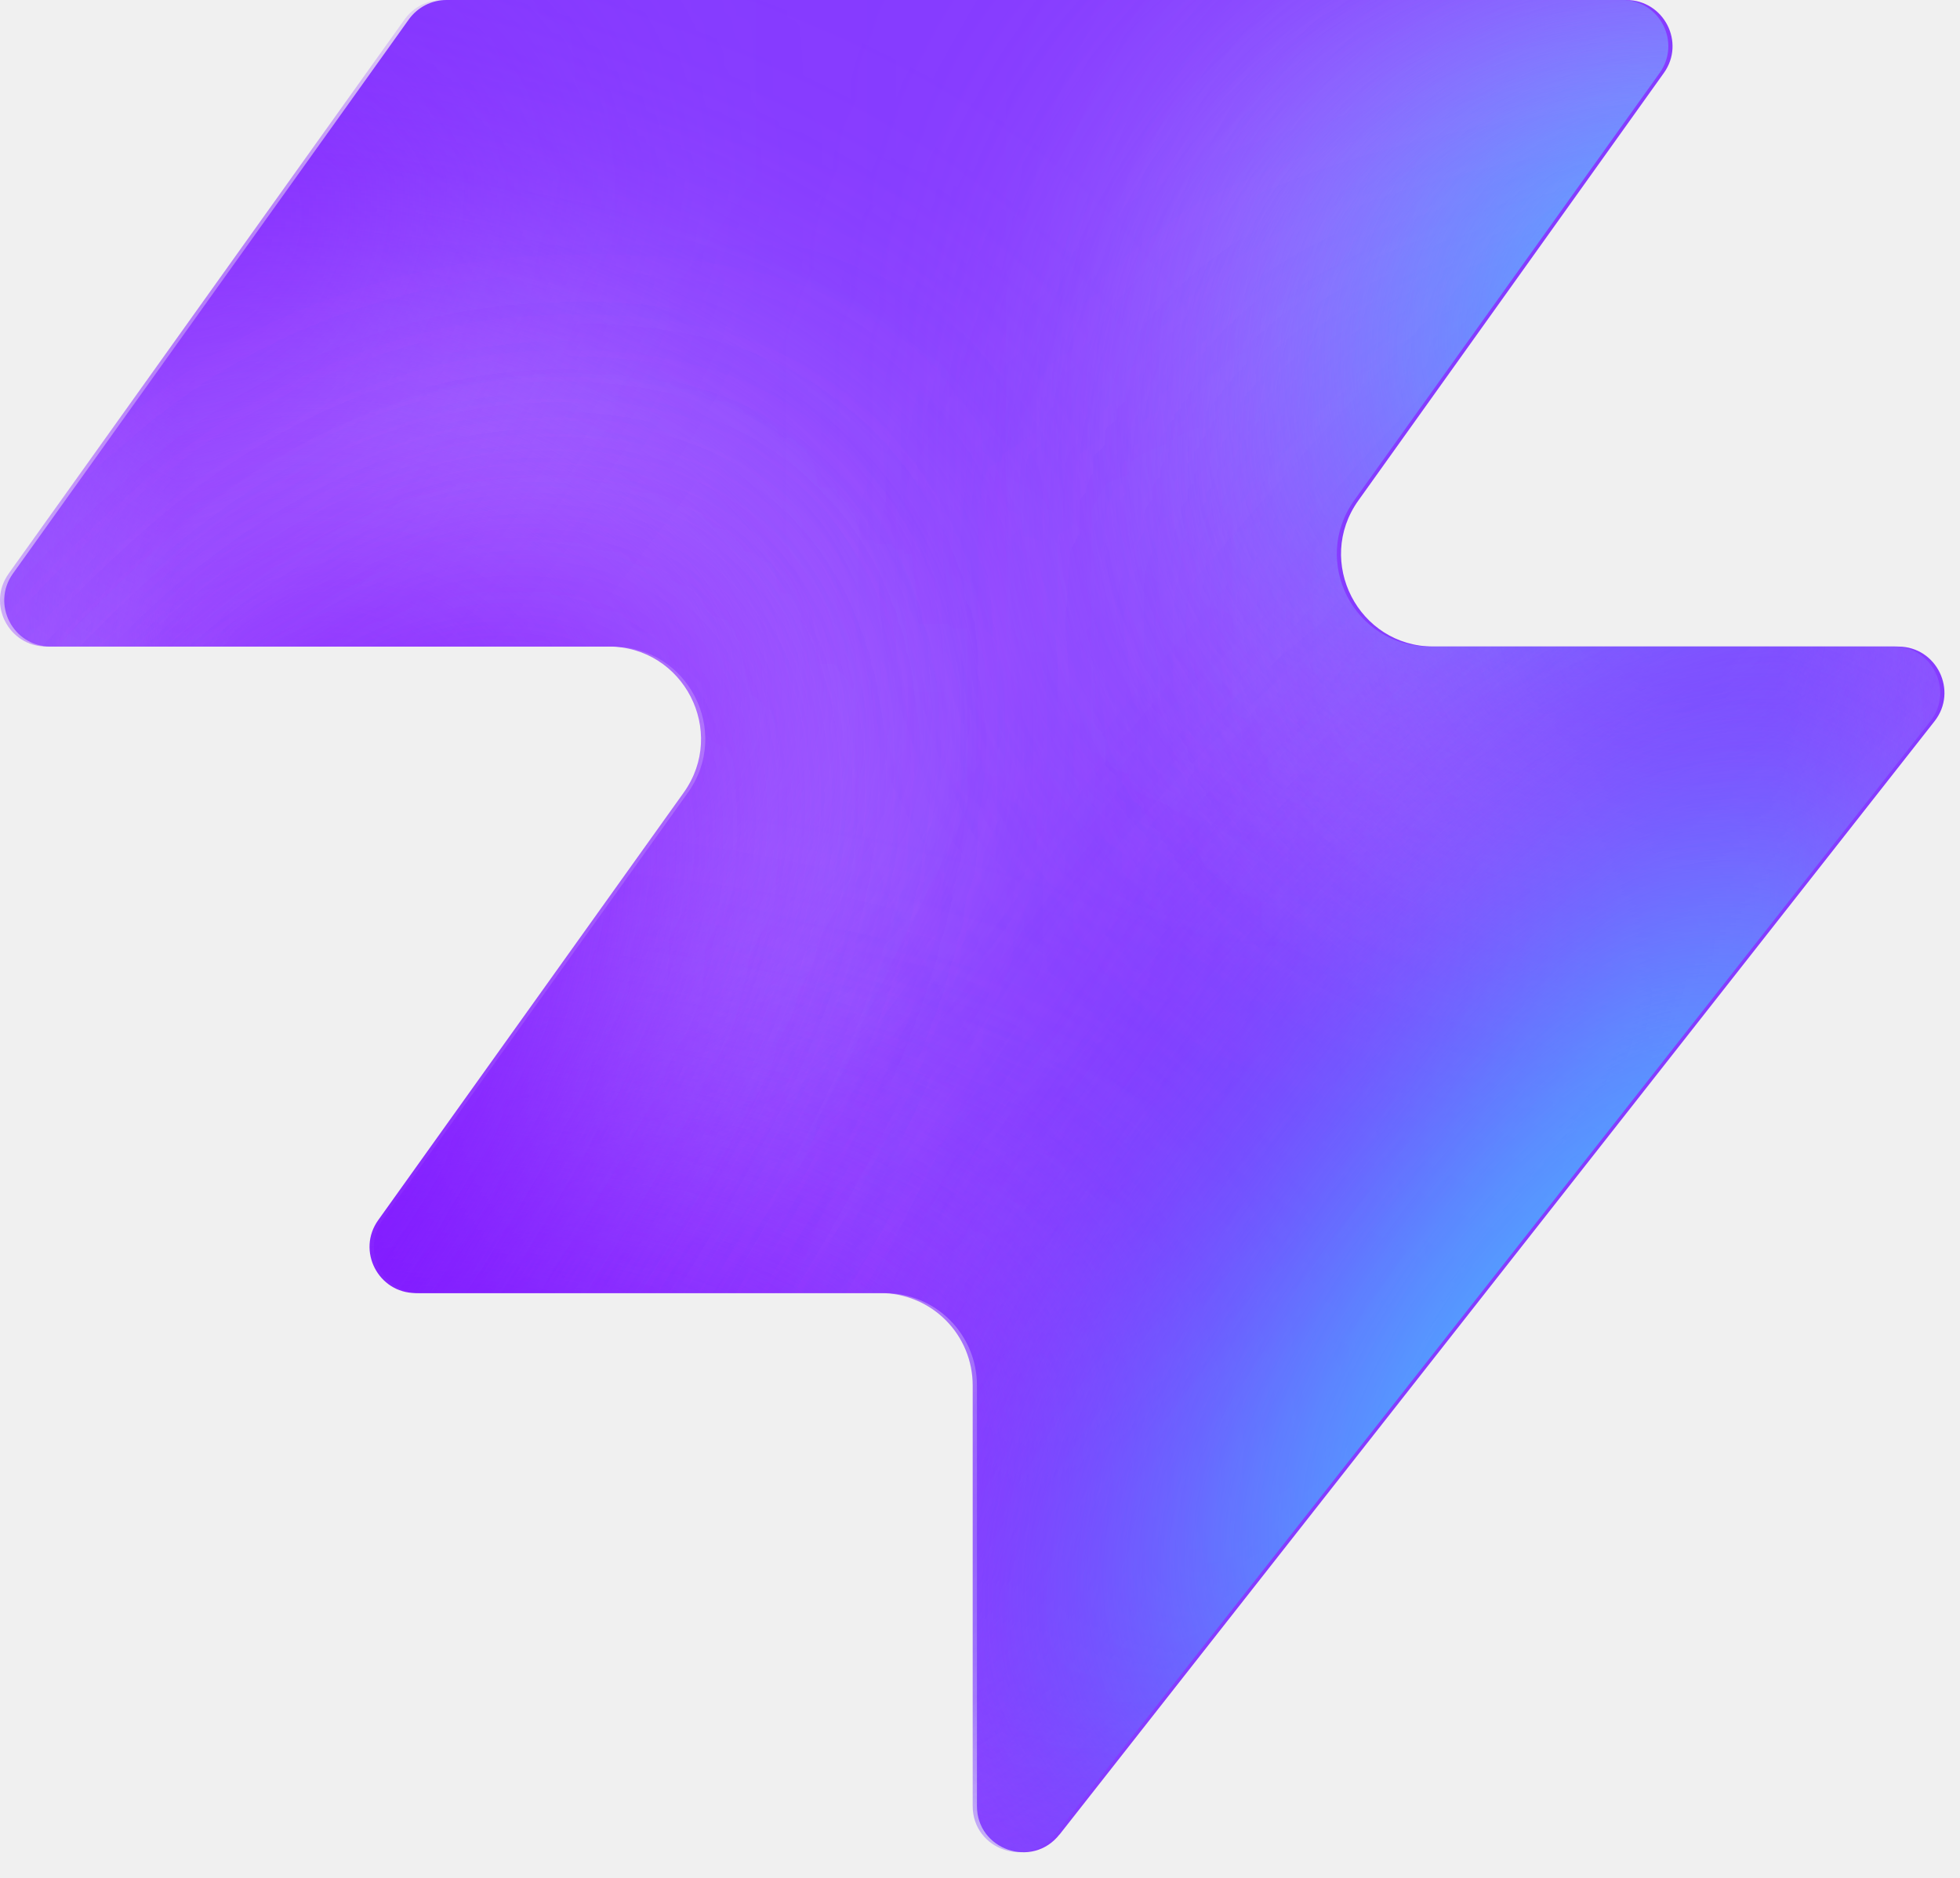
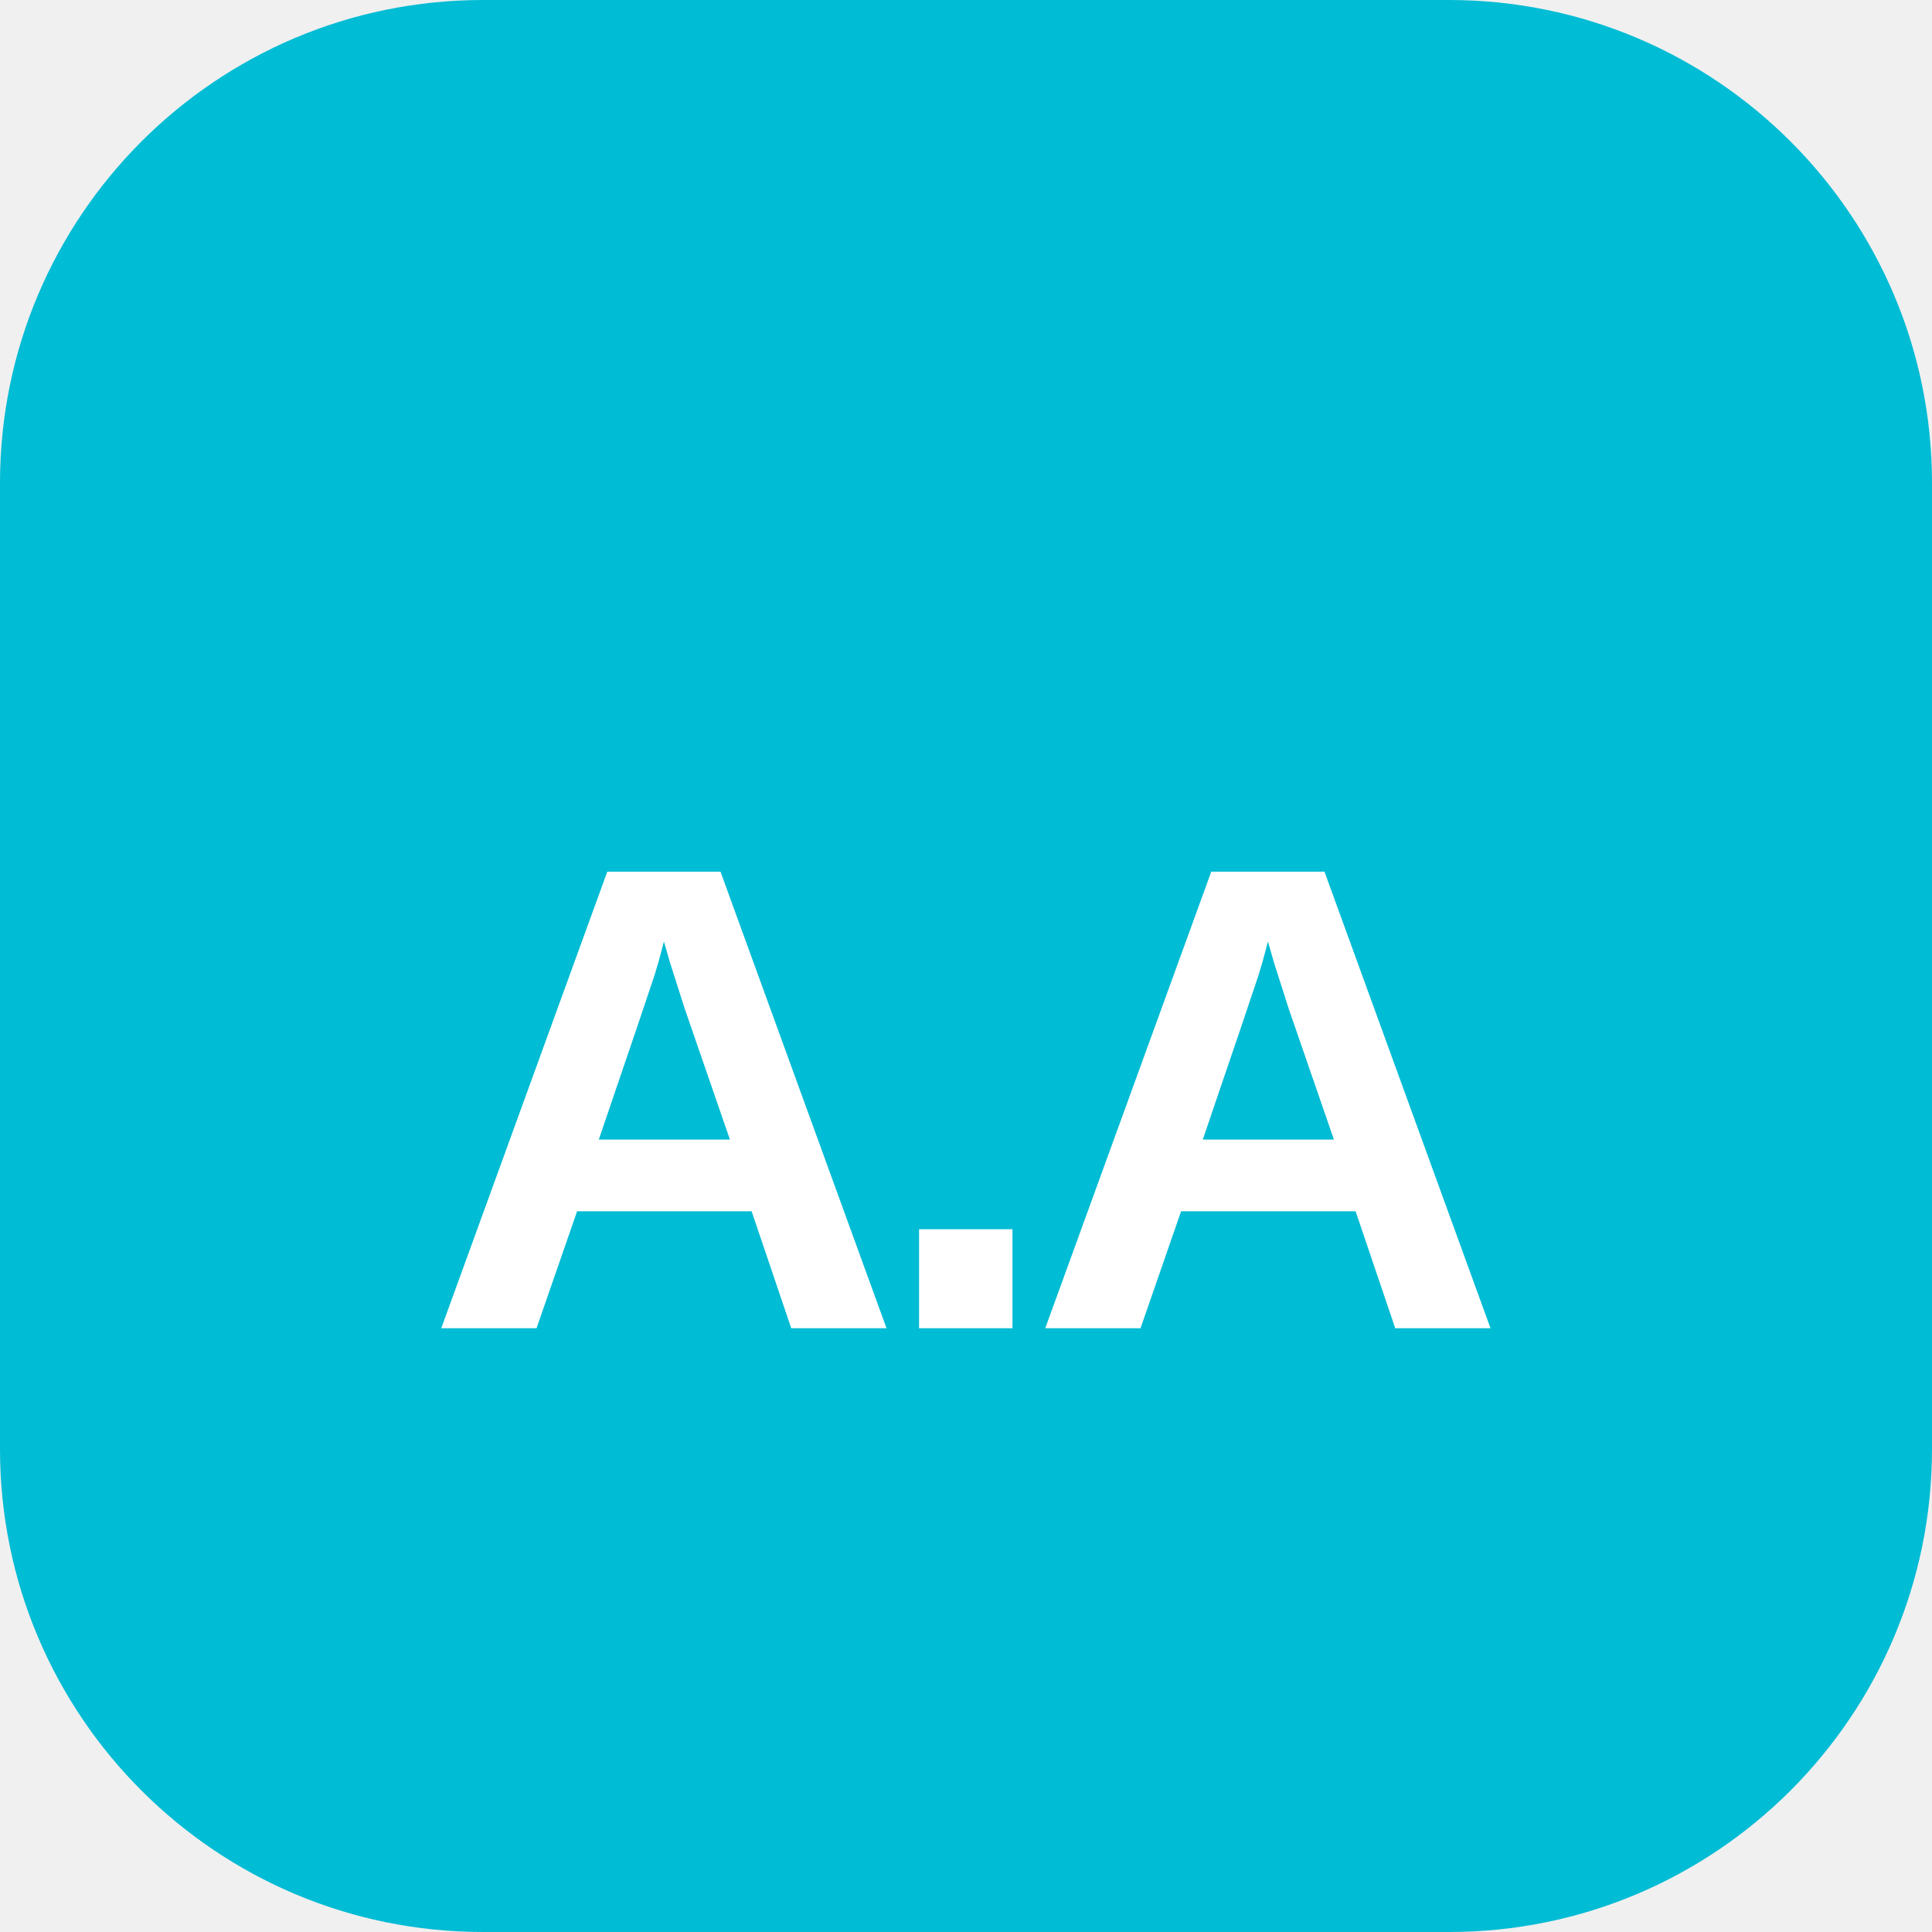
- <svg xmlns="http://www.w3.org/2000/svg" width="48" height="46" fill="none" viewBox="0 0 48 46">
-   <path fill="#863bff" d="M25.946 44.938c-.664.845-2.021.375-2.021-.698V33.937a2.26 2.26 0 0 0-2.262-2.262H10.287c-.92 0-1.456-1.04-.92-1.788l7.48-10.471c1.07-1.497 0-3.578-1.842-3.578H1.237c-.92 0-1.456-1.04-.92-1.788L10.013.474c.214-.297.556-.474.92-.474h28.894c.92 0 1.456 1.04.92 1.788l-7.48 10.471c-1.07 1.498 0 3.579 1.842 3.579h11.377c.943 0 1.473 1.088.89 1.83L25.947 44.94z" style="fill:#863bff;fill:color(display-p3 .525 .23 1);fill-opacity:1" />
-   <mask id="a" width="48" height="46" x="0" y="0" maskUnits="userSpaceOnUse" style="mask-type:alpha">
-     <path fill="#000" d="M25.842 44.938c-.664.844-2.021.375-2.021-.698V33.937a2.26 2.26 0 0 0-2.262-2.262H10.183c-.92 0-1.456-1.04-.92-1.788l7.48-10.471c1.07-1.498 0-3.579-1.842-3.579H1.133c-.92 0-1.456-1.04-.92-1.787L9.91.473c.214-.297.556-.474.92-.474h28.894c.92 0 1.456 1.04.92 1.788l-7.48 10.471c-1.07 1.498 0 3.578 1.842 3.578h11.377c.943 0 1.473 1.088.89 1.832L25.843 44.94z" style="fill:#000;fill-opacity:1" />
-   </mask>
-   <g mask="url(#a)">
-     <g filter="url(#b)">
-       <ellipse cx="5.508" cy="14.704" fill="#ede6ff" rx="5.508" ry="14.704" style="fill:#ede6ff;fill:color(display-p3 .927 .903 1);fill-opacity:1" transform="matrix(.00324 1 1 -.00324 -4.47 31.516)" />
-     </g>
-     <g filter="url(#c)">
-       <ellipse cx="10.399" cy="29.851" fill="#ede6ff" rx="10.399" ry="29.851" style="fill:#ede6ff;fill:color(display-p3 .927 .903 1);fill-opacity:1" transform="matrix(.00324 1 1 -.00324 -39.328 7.883)" />
-     </g>
-     <g filter="url(#d)">
-       <ellipse cx="5.508" cy="30.487" fill="#7e14ff" rx="5.508" ry="30.487" style="fill:#7e14ff;fill:color(display-p3 .492 .077 1);fill-opacity:1" transform="rotate(89.814 -25.913 -14.639)scale(1 -1)" />
-     </g>
-     <g filter="url(#e)">
-       <ellipse cx="5.508" cy="30.599" fill="#7e14ff" rx="5.508" ry="30.599" style="fill:#7e14ff;fill:color(display-p3 .492 .077 1);fill-opacity:1" transform="rotate(89.814 -32.644 -3.334)scale(1 -1)" />
-     </g>
-     <g filter="url(#f)">
-       <ellipse cx="5.508" cy="30.599" fill="#7e14ff" rx="5.508" ry="30.599" style="fill:#7e14ff;fill:color(display-p3 .492 .077 1);fill-opacity:1" transform="matrix(.00324 1 1 -.00324 -34.34 30.47)" />
-     </g>
-     <g filter="url(#g)">
-       <ellipse cx="14.072" cy="22.078" fill="#ede6ff" rx="14.072" ry="22.078" style="fill:#ede6ff;fill:color(display-p3 .927 .903 1);fill-opacity:1" transform="rotate(93.35 24.506 48.493)scale(-1 1)" />
-     </g>
-     <g filter="url(#h)">
-       <ellipse cx="3.47" cy="21.501" fill="#7e14ff" rx="3.47" ry="21.501" style="fill:#7e14ff;fill:color(display-p3 .492 .077 1);fill-opacity:1" transform="rotate(89.009 28.708 47.59)scale(-1 1)" />
-     </g>
-     <g filter="url(#i)">
-       <ellipse cx="3.47" cy="21.501" fill="#7e14ff" rx="3.47" ry="21.501" style="fill:#7e14ff;fill:color(display-p3 .492 .077 1);fill-opacity:1" transform="rotate(89.009 28.708 47.59)scale(-1 1)" />
-     </g>
-     <g filter="url(#j)">
-       <ellipse cx=".387" cy="8.972" fill="#7e14ff" rx="4.407" ry="29.108" style="fill:#7e14ff;fill:color(display-p3 .492 .077 1);fill-opacity:1" transform="rotate(39.51 .387 8.972)" />
-     </g>
-     <g filter="url(#k)">
-       <ellipse cx="47.523" cy="-6.092" fill="#7e14ff" rx="4.407" ry="29.108" style="fill:#7e14ff;fill:color(display-p3 .492 .077 1);fill-opacity:1" transform="rotate(37.892 47.523 -6.092)" />
-     </g>
-     <g filter="url(#l)">
-       <ellipse cx="41.412" cy="6.333" fill="#47bfff" rx="5.971" ry="9.665" style="fill:#47bfff;fill:color(display-p3 .28 .748 1);fill-opacity:1" transform="rotate(37.892 41.412 6.333)" />
-     </g>
-     <g filter="url(#m)">
-       <ellipse cx="-1.879" cy="38.332" fill="#7e14ff" rx="4.407" ry="29.108" style="fill:#7e14ff;fill:color(display-p3 .492 .077 1);fill-opacity:1" transform="rotate(37.892 -1.88 38.332)" />
-     </g>
-     <g filter="url(#n)">
-       <ellipse cx="-1.879" cy="38.332" fill="#7e14ff" rx="4.407" ry="29.108" style="fill:#7e14ff;fill:color(display-p3 .492 .077 1);fill-opacity:1" transform="rotate(37.892 -1.88 38.332)" />
-     </g>
-     <g filter="url(#o)">
-       <ellipse cx="35.651" cy="29.907" fill="#7e14ff" rx="4.407" ry="29.108" style="fill:#7e14ff;fill:color(display-p3 .492 .077 1);fill-opacity:1" transform="rotate(37.892 35.651 29.907)" />
-     </g>
-     <g filter="url(#p)">
-       <ellipse cx="38.418" cy="32.4" fill="#47bfff" rx="5.971" ry="15.297" style="fill:#47bfff;fill:color(display-p3 .28 .748 1);fill-opacity:1" transform="rotate(37.892 38.418 32.4)" />
-     </g>
-   </g>
-   <defs>
-     <filter id="b" width="60.045" height="41.654" x="-19.77" y="16.149" color-interpolation-filters="sRGB" filterUnits="userSpaceOnUse">
-       <feFlood flood-opacity="0" result="BackgroundImageFix" />
-       <feBlend in="SourceGraphic" in2="BackgroundImageFix" result="shape" />
-       <feGaussianBlur result="effect1_foregroundBlur_2002_17158" stdDeviation="7.659" />
-     </filter>
-     <filter id="c" width="90.34" height="51.437" x="-54.613" y="-7.533" color-interpolation-filters="sRGB" filterUnits="userSpaceOnUse">
-       <feFlood flood-opacity="0" result="BackgroundImageFix" />
-       <feBlend in="SourceGraphic" in2="BackgroundImageFix" result="shape" />
-       <feGaussianBlur result="effect1_foregroundBlur_2002_17158" stdDeviation="7.659" />
-     </filter>
-     <filter id="d" width="79.355" height="29.4" x="-49.64" y="2.03" color-interpolation-filters="sRGB" filterUnits="userSpaceOnUse">
-       <feFlood flood-opacity="0" result="BackgroundImageFix" />
-       <feBlend in="SourceGraphic" in2="BackgroundImageFix" result="shape" />
-       <feGaussianBlur result="effect1_foregroundBlur_2002_17158" stdDeviation="4.596" />
-     </filter>
-     <filter id="e" width="79.579" height="29.4" x="-45.045" y="20.029" color-interpolation-filters="sRGB" filterUnits="userSpaceOnUse">
-       <feFlood flood-opacity="0" result="BackgroundImageFix" />
-       <feBlend in="SourceGraphic" in2="BackgroundImageFix" result="shape" />
-       <feGaussianBlur result="effect1_foregroundBlur_2002_17158" stdDeviation="4.596" />
-     </filter>
-     <filter id="f" width="79.579" height="29.4" x="-43.513" y="21.178" color-interpolation-filters="sRGB" filterUnits="userSpaceOnUse">
-       <feFlood flood-opacity="0" result="BackgroundImageFix" />
-       <feBlend in="SourceGraphic" in2="BackgroundImageFix" result="shape" />
-       <feGaussianBlur result="effect1_foregroundBlur_2002_17158" stdDeviation="4.596" />
-     </filter>
-     <filter id="g" width="74.749" height="58.852" x="15.756" y="-17.901" color-interpolation-filters="sRGB" filterUnits="userSpaceOnUse">
-       <feFlood flood-opacity="0" result="BackgroundImageFix" />
-       <feBlend in="SourceGraphic" in2="BackgroundImageFix" result="shape" />
-       <feGaussianBlur result="effect1_foregroundBlur_2002_17158" stdDeviation="7.659" />
-     </filter>
-     <filter id="h" width="61.377" height="25.362" x="23.548" y="2.284" color-interpolation-filters="sRGB" filterUnits="userSpaceOnUse">
-       <feFlood flood-opacity="0" result="BackgroundImageFix" />
-       <feBlend in="SourceGraphic" in2="BackgroundImageFix" result="shape" />
-       <feGaussianBlur result="effect1_foregroundBlur_2002_17158" stdDeviation="4.596" />
-     </filter>
-     <filter id="i" width="61.377" height="25.362" x="23.548" y="2.284" color-interpolation-filters="sRGB" filterUnits="userSpaceOnUse">
-       <feFlood flood-opacity="0" result="BackgroundImageFix" />
-       <feBlend in="SourceGraphic" in2="BackgroundImageFix" result="shape" />
-       <feGaussianBlur result="effect1_foregroundBlur_2002_17158" stdDeviation="4.596" />
-     </filter>
-     <filter id="j" width="56.045" height="63.649" x="-27.636" y="-22.853" color-interpolation-filters="sRGB" filterUnits="userSpaceOnUse">
-       <feFlood flood-opacity="0" result="BackgroundImageFix" />
-       <feBlend in="SourceGraphic" in2="BackgroundImageFix" result="shape" />
-       <feGaussianBlur result="effect1_foregroundBlur_2002_17158" stdDeviation="4.596" />
-     </filter>
-     <filter id="k" width="54.814" height="64.646" x="20.116" y="-38.415" color-interpolation-filters="sRGB" filterUnits="userSpaceOnUse">
-       <feFlood flood-opacity="0" result="BackgroundImageFix" />
-       <feBlend in="SourceGraphic" in2="BackgroundImageFix" result="shape" />
-       <feGaussianBlur result="effect1_foregroundBlur_2002_17158" stdDeviation="4.596" />
-     </filter>
-     <filter id="l" width="33.541" height="35.313" x="24.641" y="-11.323" color-interpolation-filters="sRGB" filterUnits="userSpaceOnUse">
-       <feFlood flood-opacity="0" result="BackgroundImageFix" />
-       <feBlend in="SourceGraphic" in2="BackgroundImageFix" result="shape" />
-       <feGaussianBlur result="effect1_foregroundBlur_2002_17158" stdDeviation="4.596" />
-     </filter>
-     <filter id="m" width="54.814" height="64.646" x="-29.286" y="6.009" color-interpolation-filters="sRGB" filterUnits="userSpaceOnUse">
-       <feFlood flood-opacity="0" result="BackgroundImageFix" />
-       <feBlend in="SourceGraphic" in2="BackgroundImageFix" result="shape" />
-       <feGaussianBlur result="effect1_foregroundBlur_2002_17158" stdDeviation="4.596" />
-     </filter>
-     <filter id="n" width="54.814" height="64.646" x="-29.286" y="6.009" color-interpolation-filters="sRGB" filterUnits="userSpaceOnUse">
-       <feFlood flood-opacity="0" result="BackgroundImageFix" />
-       <feBlend in="SourceGraphic" in2="BackgroundImageFix" result="shape" />
-       <feGaussianBlur result="effect1_foregroundBlur_2002_17158" stdDeviation="4.596" />
-     </filter>
-     <filter id="o" width="54.814" height="64.646" x="8.244" y="-2.416" color-interpolation-filters="sRGB" filterUnits="userSpaceOnUse">
-       <feFlood flood-opacity="0" result="BackgroundImageFix" />
-       <feBlend in="SourceGraphic" in2="BackgroundImageFix" result="shape" />
-       <feGaussianBlur result="effect1_foregroundBlur_2002_17158" stdDeviation="4.596" />
-     </filter>
-     <filter id="p" width="39.409" height="43.623" x="18.713" y="10.588" color-interpolation-filters="sRGB" filterUnits="userSpaceOnUse">
-       <feFlood flood-opacity="0" result="BackgroundImageFix" />
-       <feBlend in="SourceGraphic" in2="BackgroundImageFix" result="shape" />
-       <feGaussianBlur result="effect1_foregroundBlur_2002_17158" stdDeviation="4.596" />
-     </filter>
-   </defs>
+ <svg xmlns="http://www.w3.org/2000/svg" viewBox="0 0 32 32" width="32" height="32">
+   <rect width="32" height="32" rx="8" fill="#00bcd4" />
+   <text x="16" y="22" font-family="Arial, sans-serif" font-size="11" font-weight="700" text-anchor="middle" fill="#ffffff" letter-spacing="-0.5">A.A</text>
</svg>
